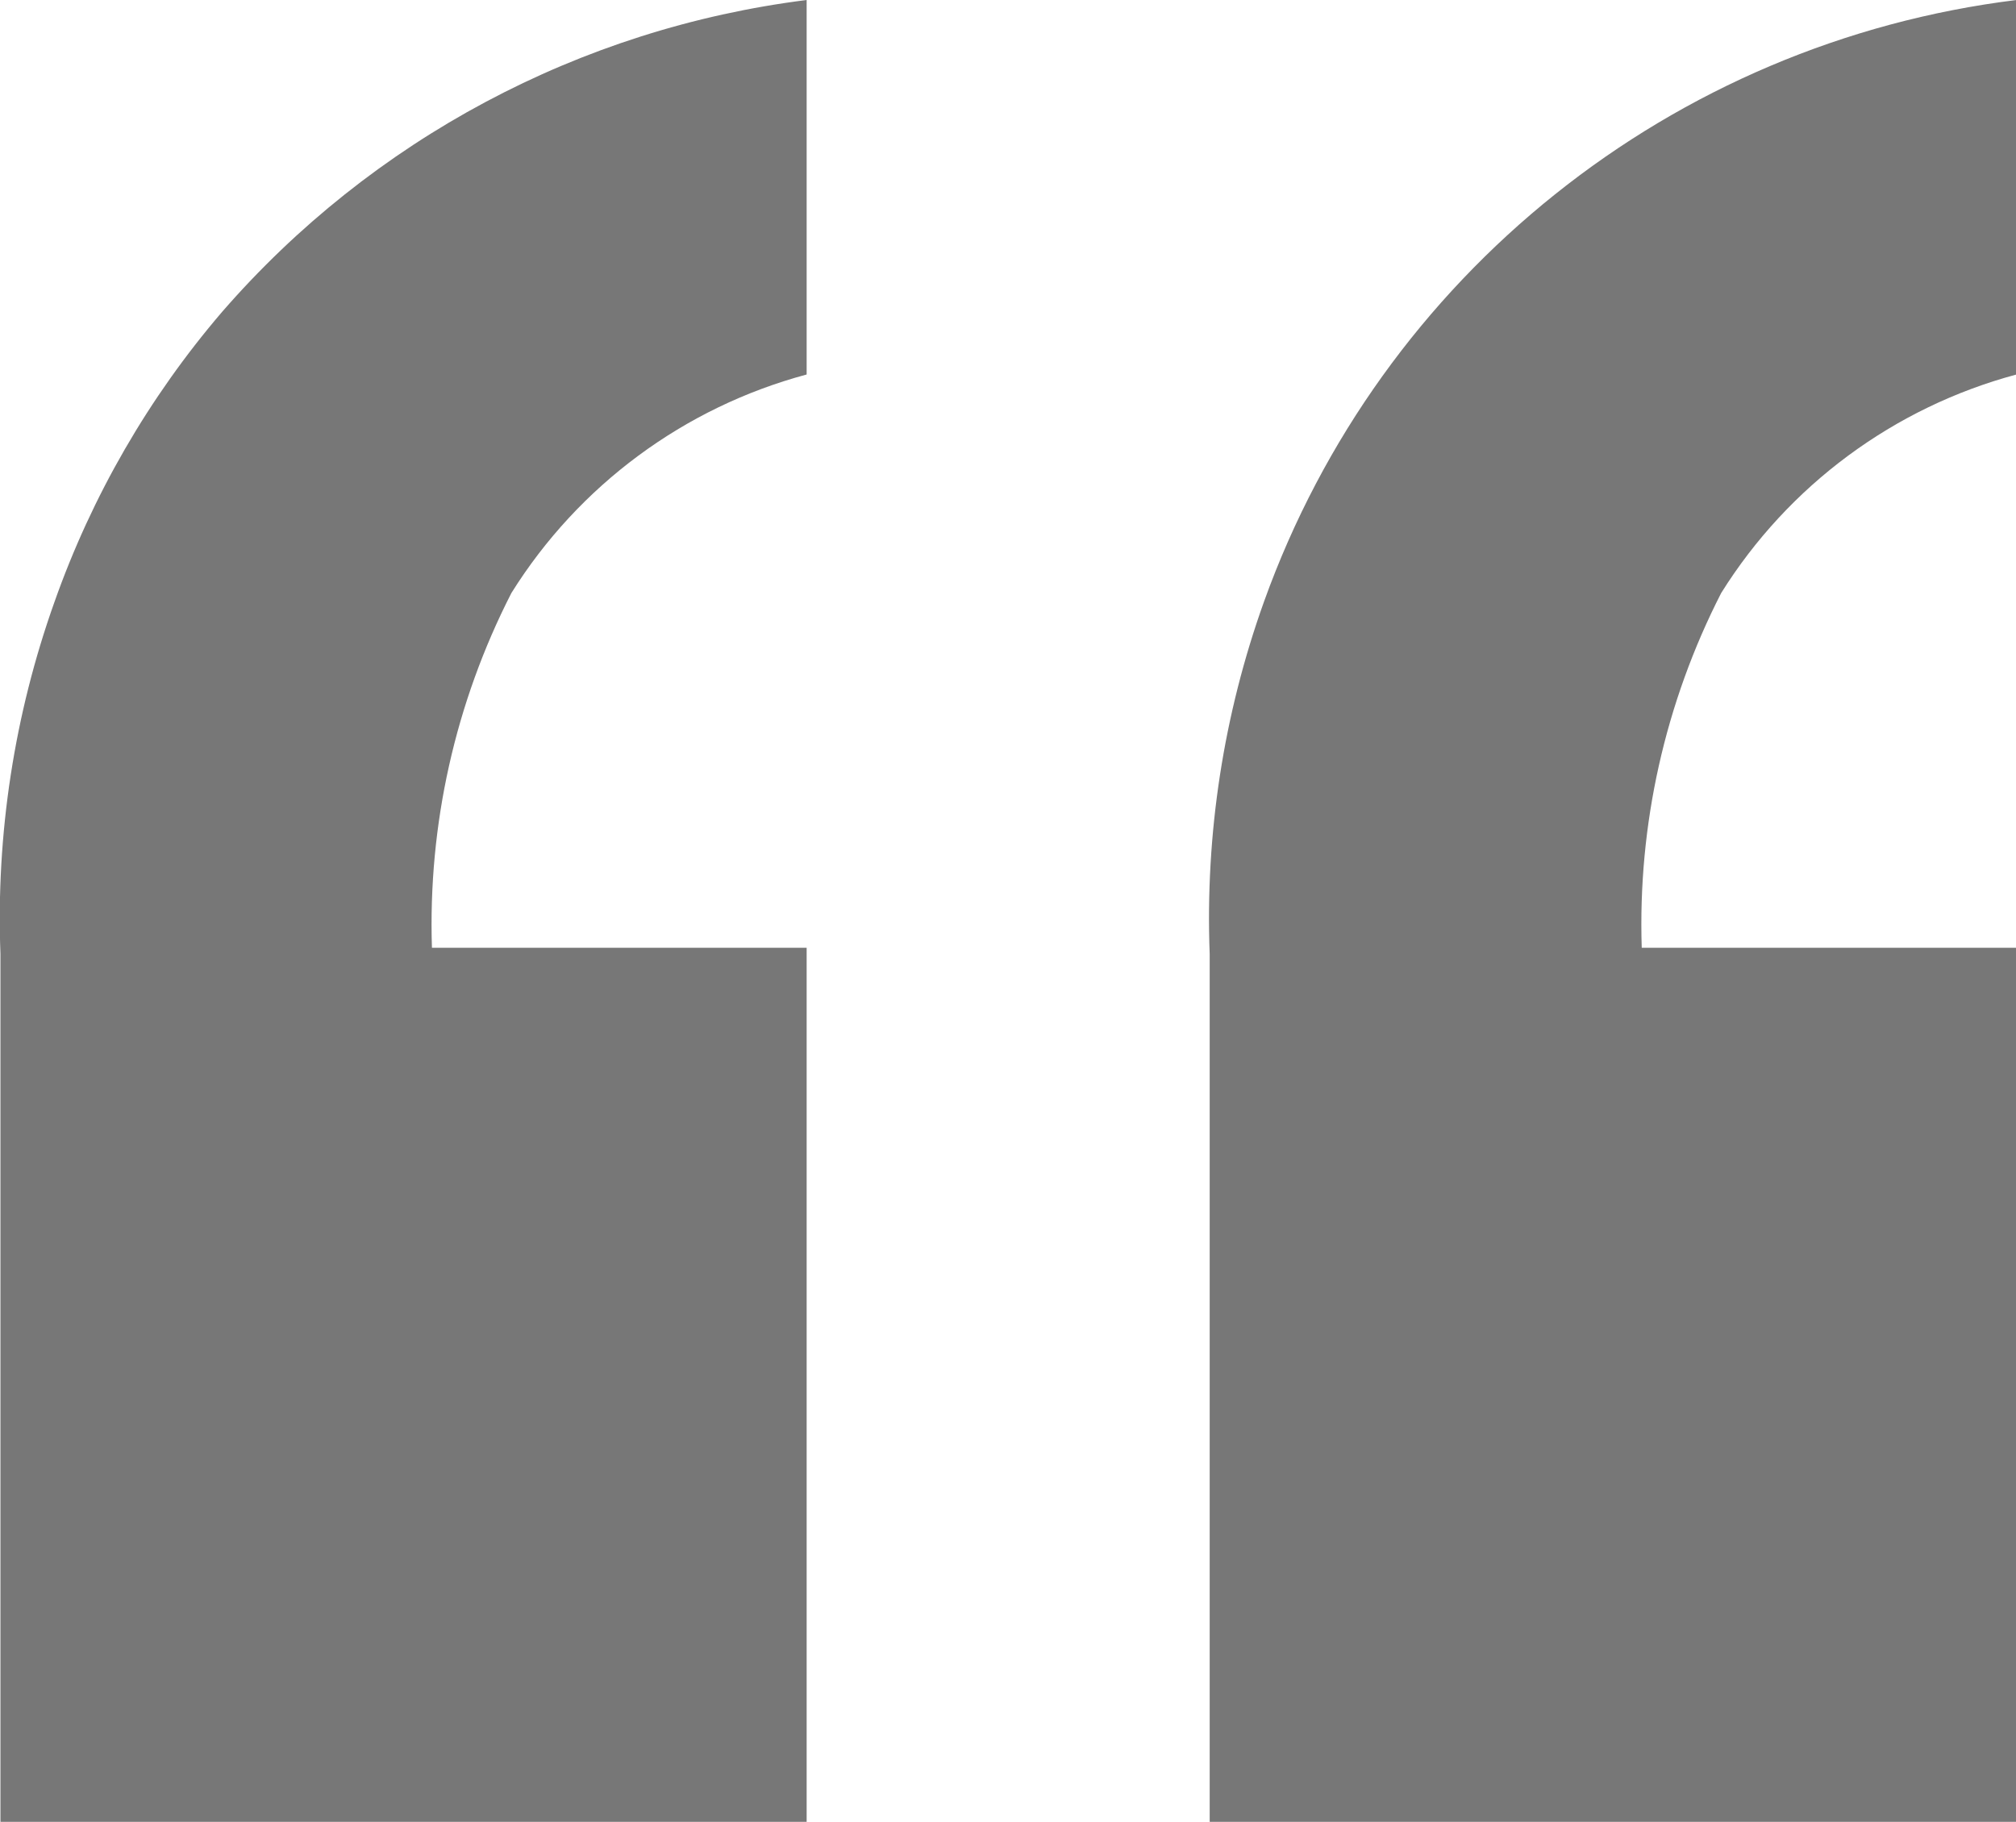
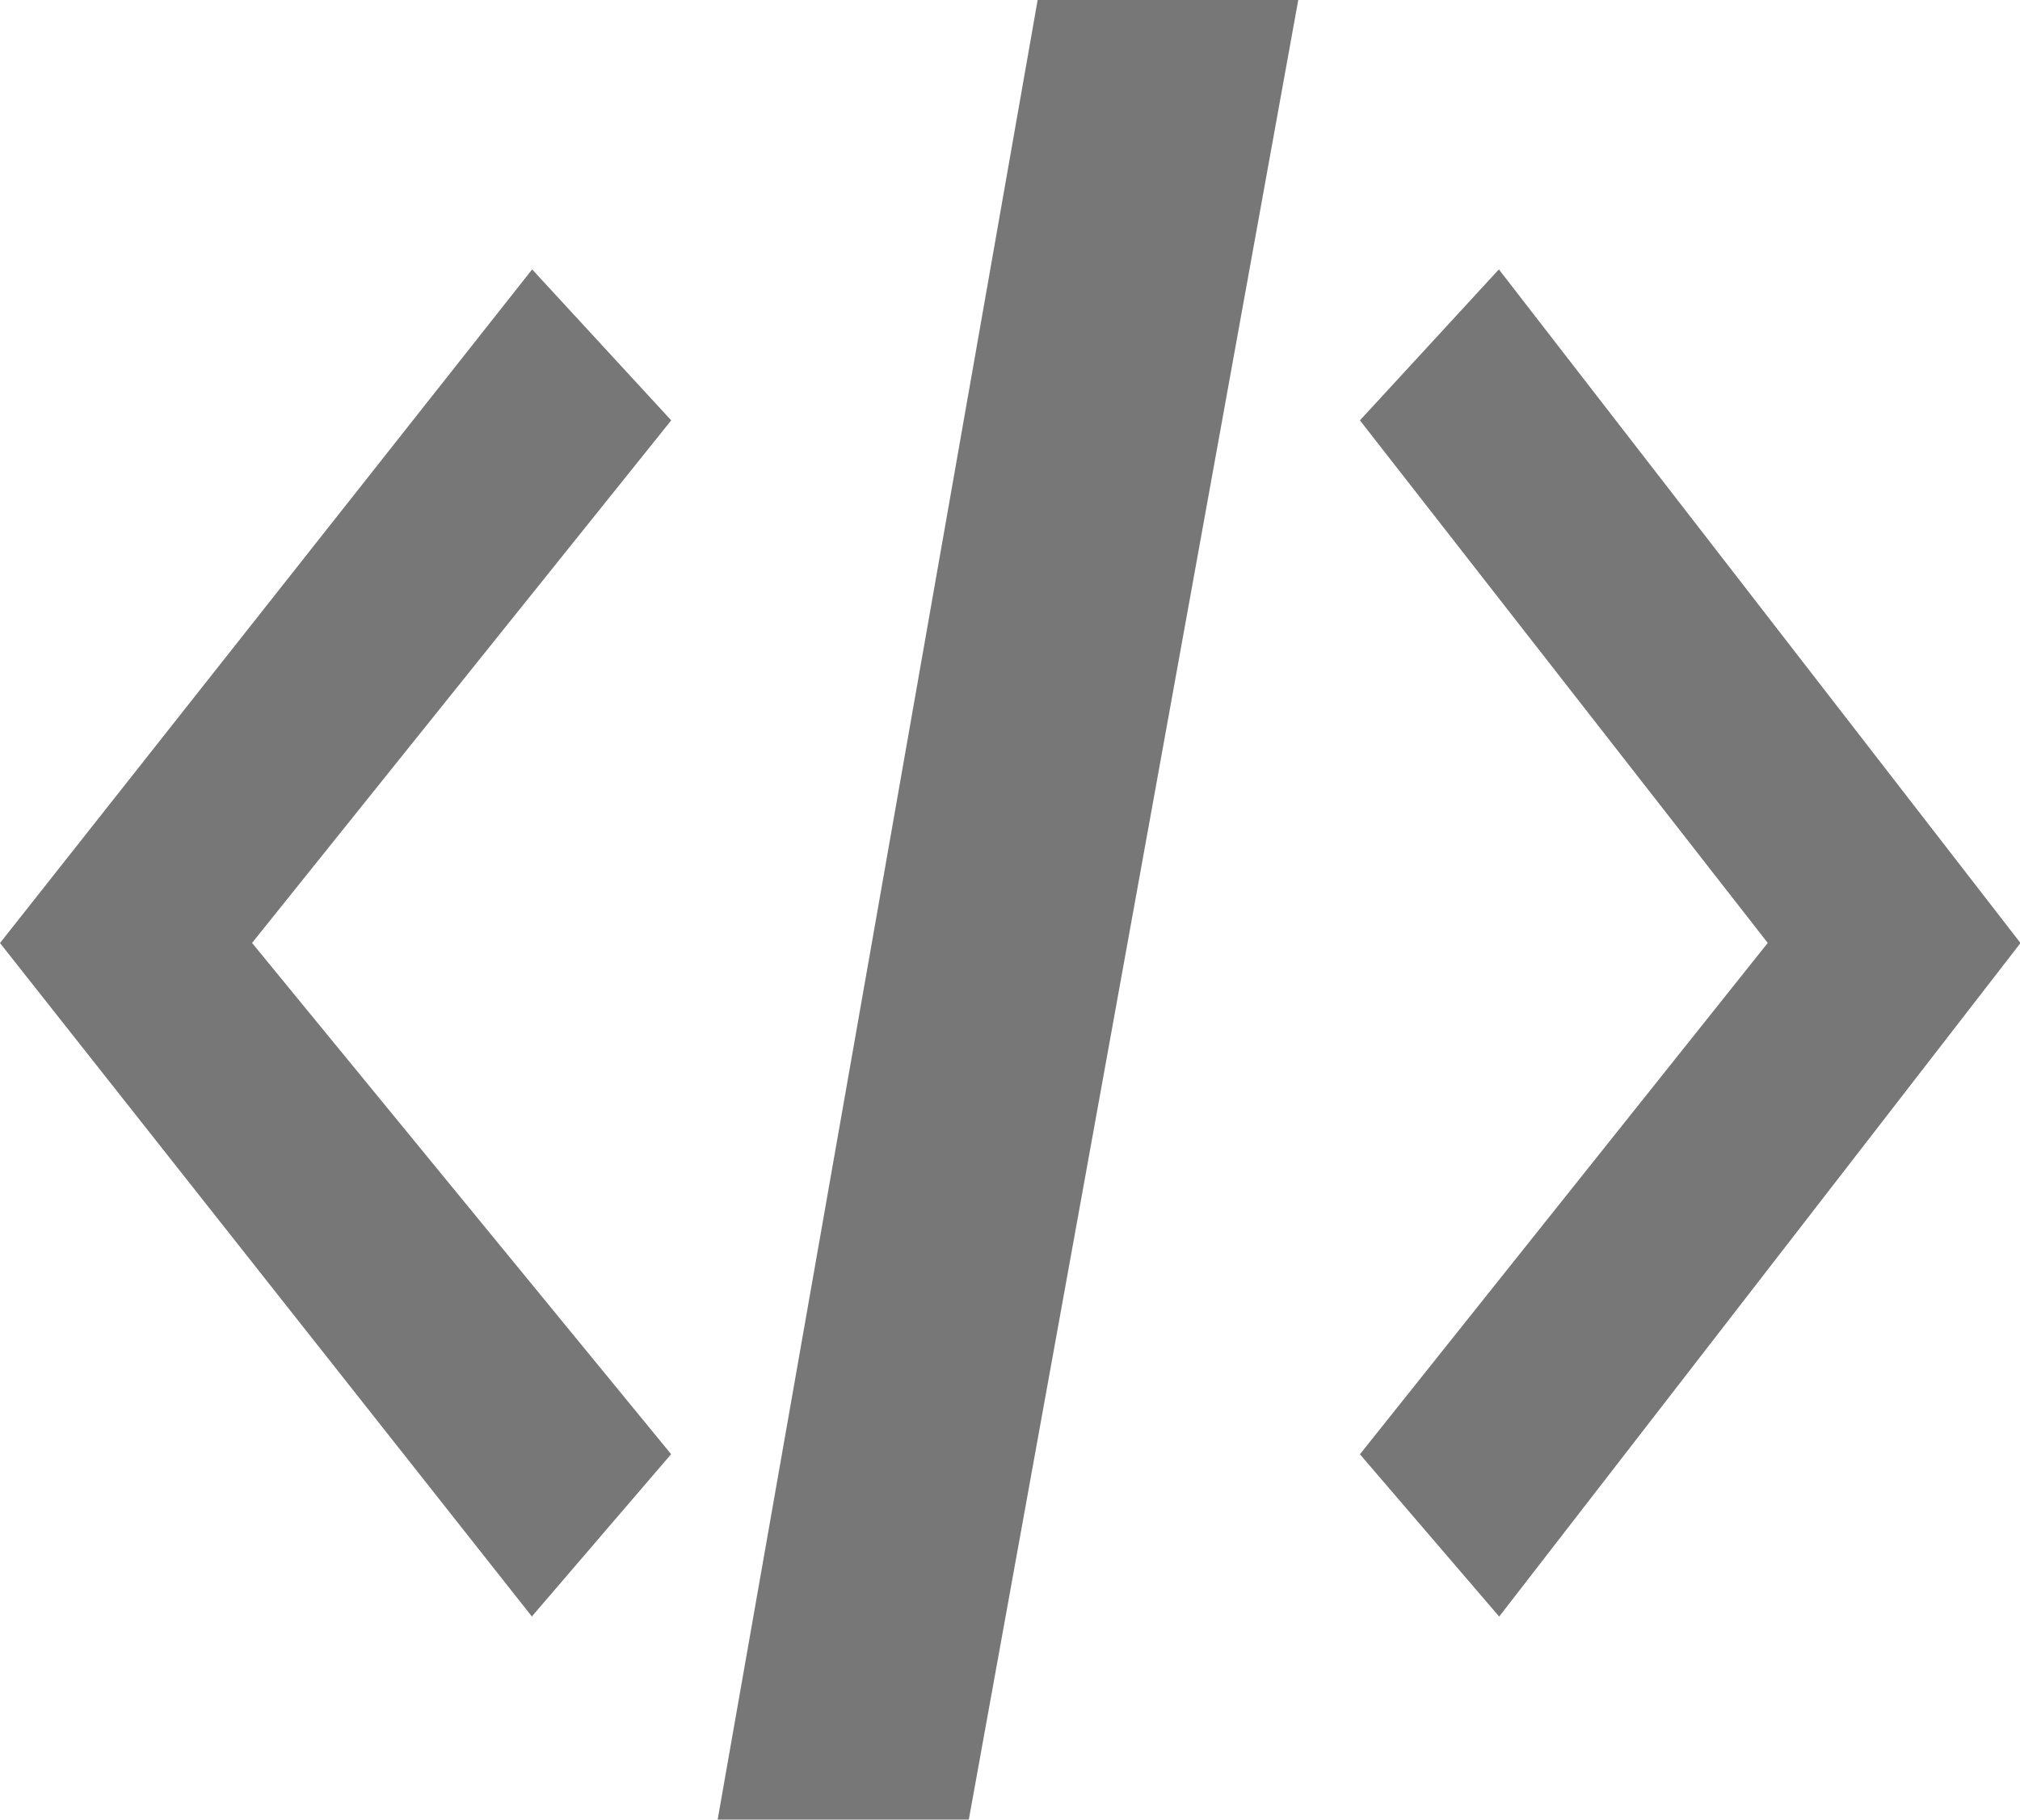
- <svg xmlns="http://www.w3.org/2000/svg" id="新版" width="18.142" height="16.399" viewBox="0 0 18.142 16.399">
-   <g id="发布长文-付费3" transform="translate(0 0)">
-     <g id="编组-3" transform="translate(0 0)">
-       <g id="_" data-name="&quot;">
-         <path id="形状" d="M1.129,18.312V10.5a8.486,8.486,0,0,1,.486-3.168A8.222,8.222,0,0,1,3.123,4.721,8.348,8.348,0,0,1,8.384,1.913V5.284A4.51,4.51,0,0,0,5.727,7.251a6.543,6.543,0,0,0-.715,3.193H8.384v7.868Zm10.882,0V10.5A8.444,8.444,0,0,1,12.5,7.328a8.27,8.27,0,0,1,6.771-5.415V5.284a4.51,4.51,0,0,0-2.657,1.967,6.544,6.544,0,0,0-.715,3.193h3.372v7.868Z" transform="translate(-1.125 -1.913)" fill="#777" />
-       </g>
-     </g>
-   </g>
+ <svg xmlns="http://www.w3.org/2000/svg" width="20.308" height="18.296" viewBox="0 0 20.308 18.296">
+   <path id="形状" d="M12.892,2.25h2.62L12.2,20.547H9.675ZM9.208,6.477,4.994,11.732l4.213,5.141-1.4,1.632L2.46,11.733l5.35-6.774Zm6.924,0,4.1,5.255-4.1,5.142,1.4,1.632,5.241-6.773L17.529,4.959Z" transform="translate(-2.46 -2.25)" fill="#777" />
</svg>
